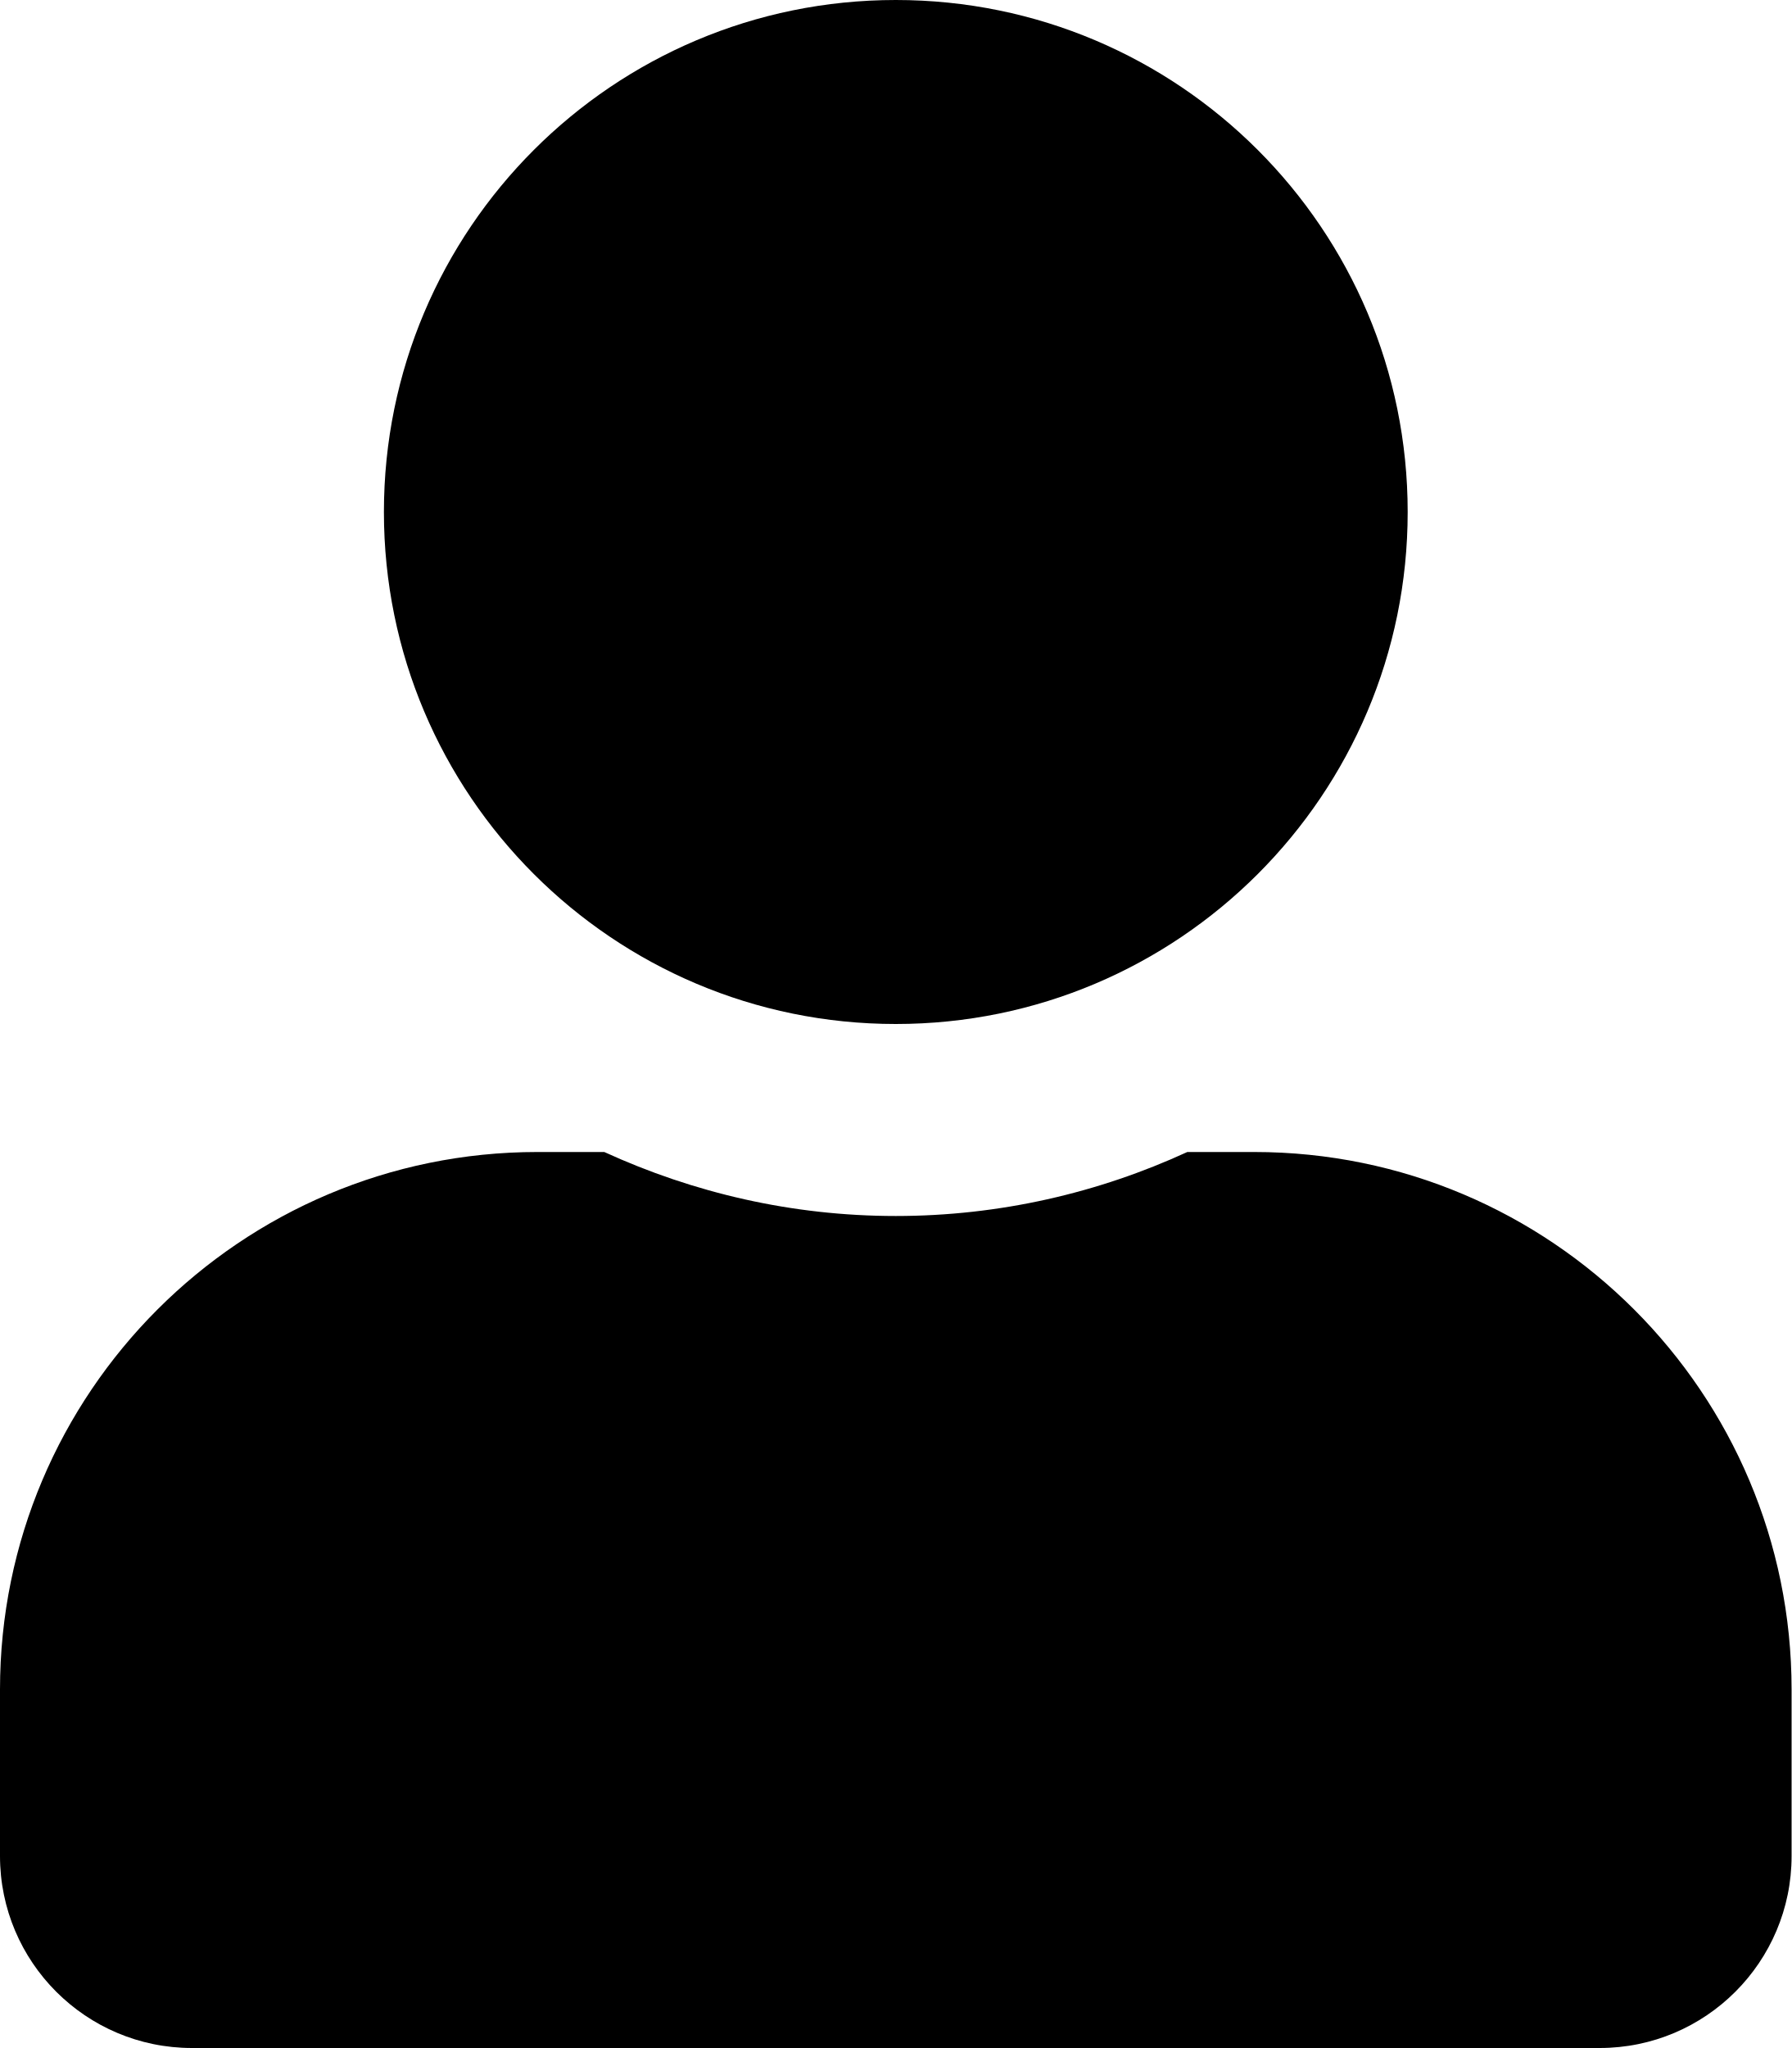
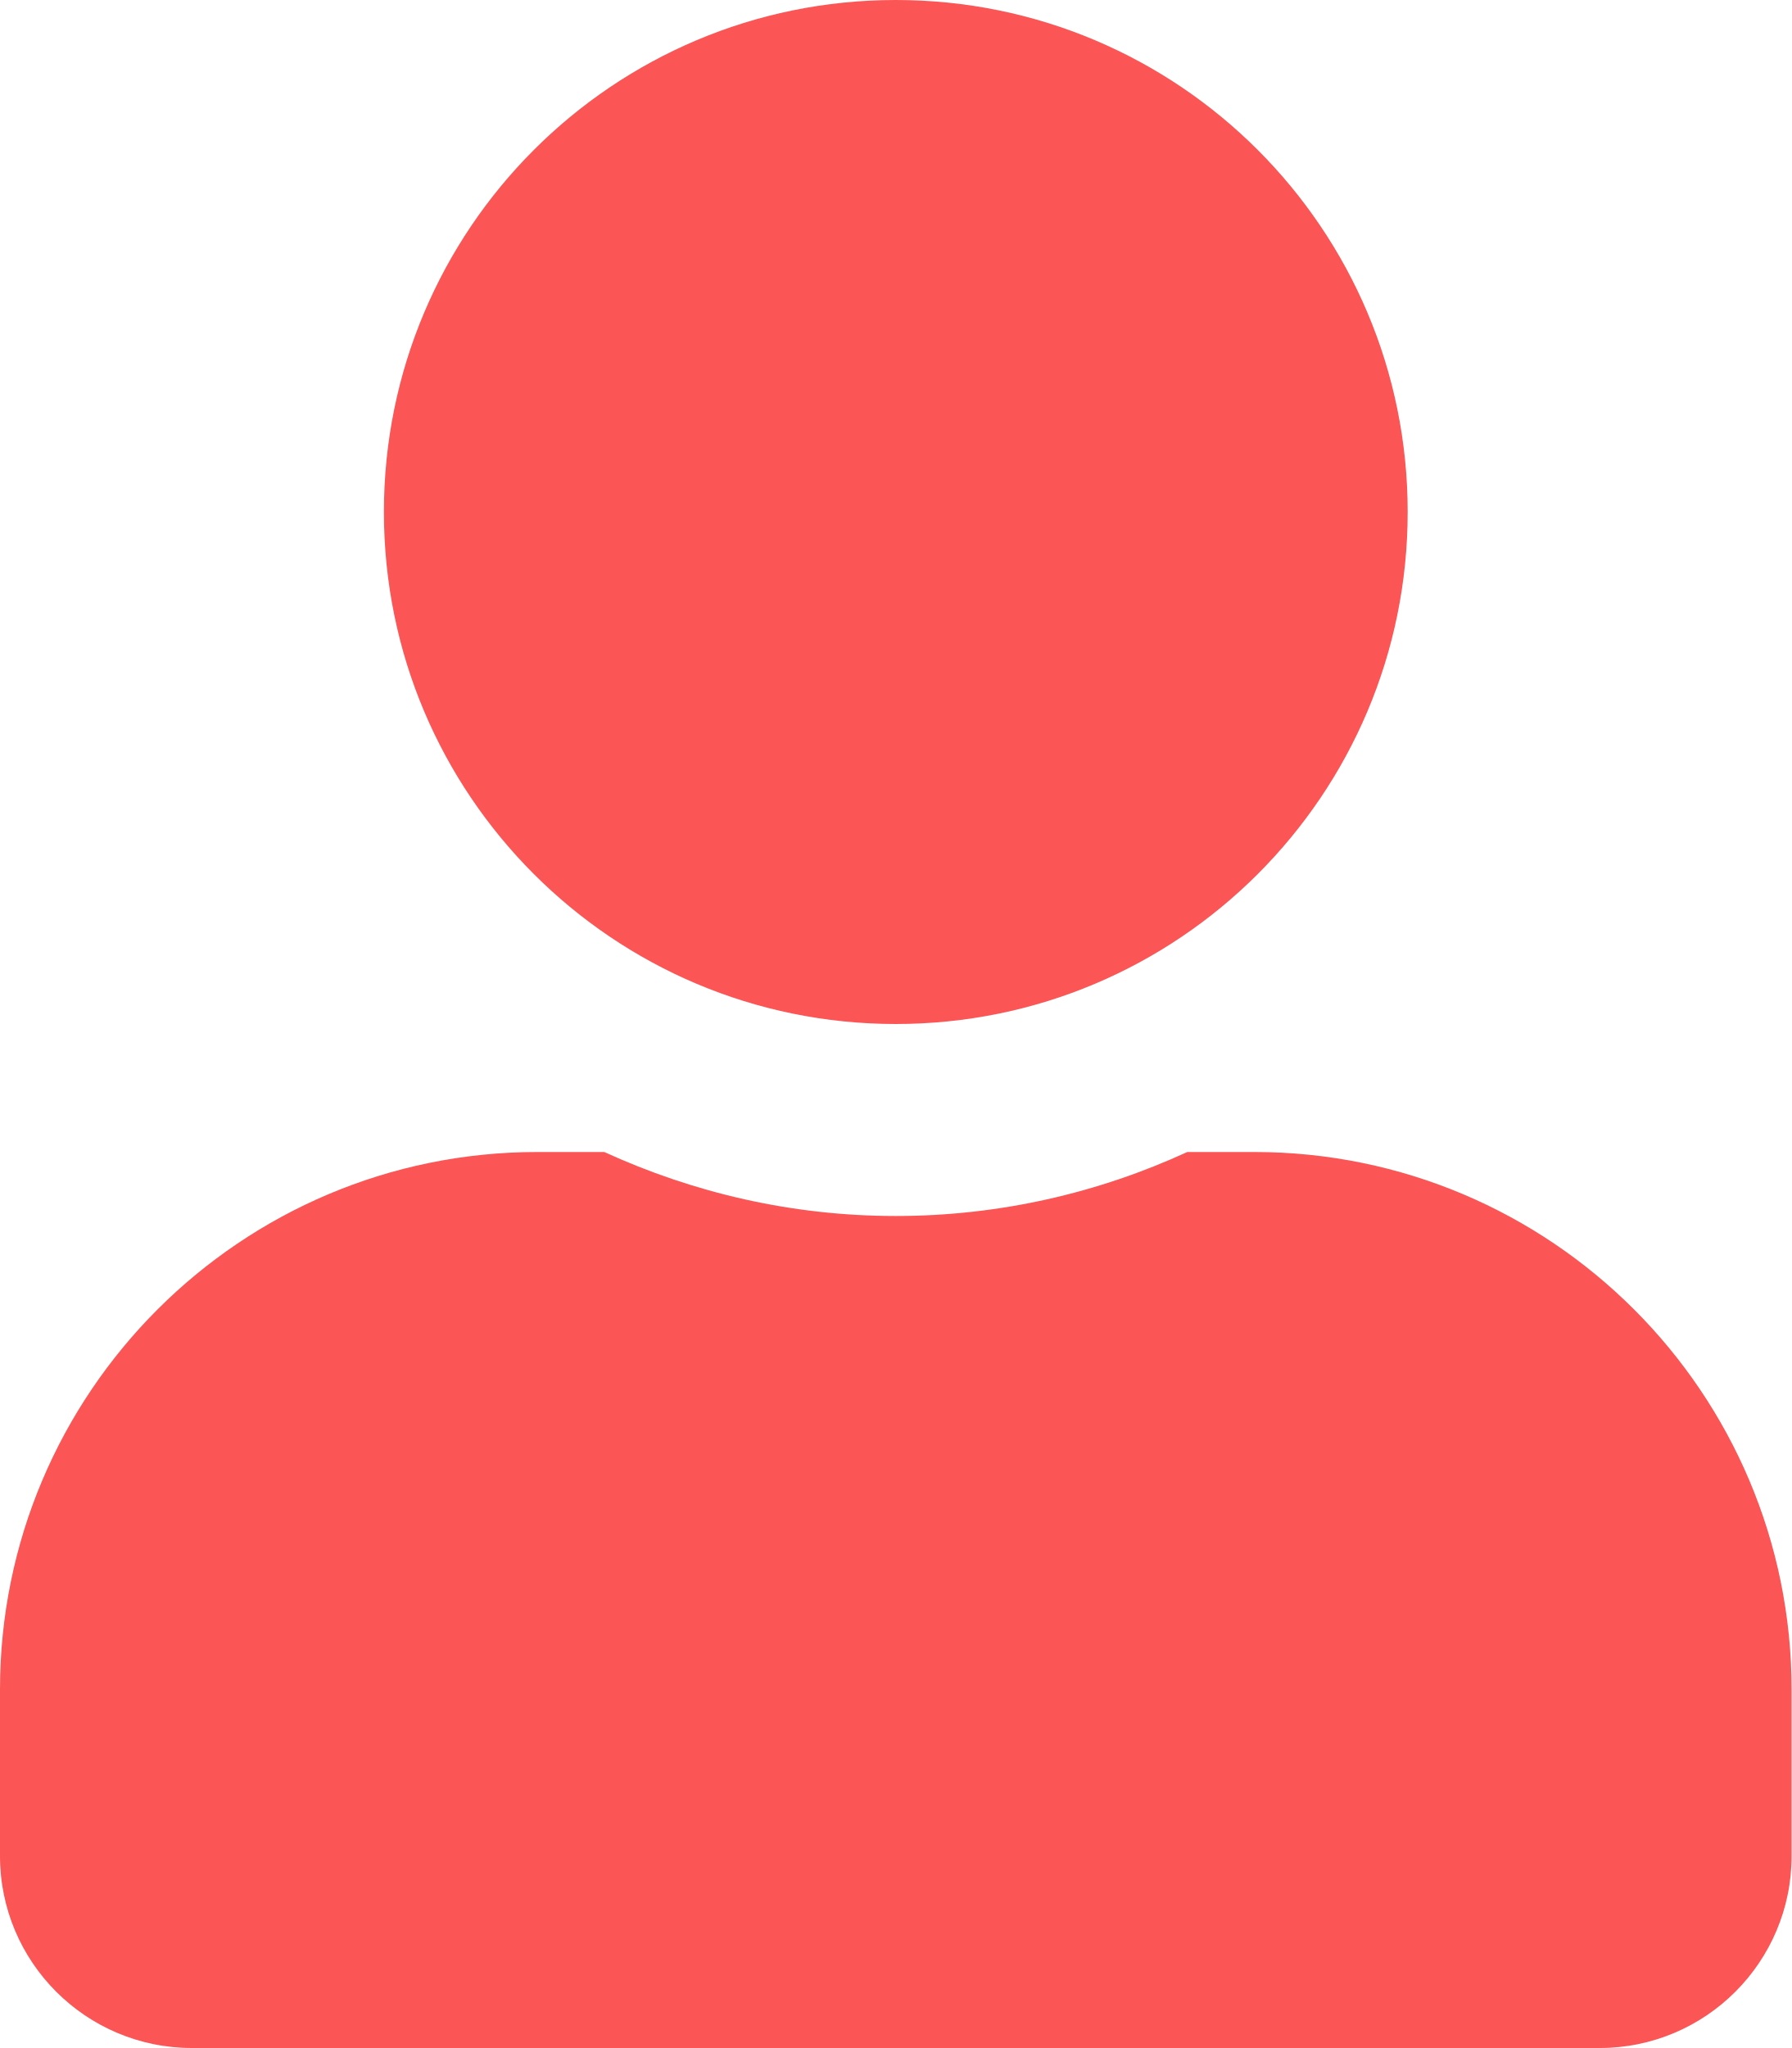
<svg xmlns="http://www.w3.org/2000/svg" viewBox="0 0 448 512">
-   <path d="M224 256c70.7 0 128-57.3 128-128S294.7 0 224 0S96 57.3 96 128s57.3 128 128 128zm89.6 32h-16.7c-22.2 10.2-46.9 16-72.9 16s-50.6-5.8-72.9-16h-16.7C60.2 288 0 348.2 0 422.4V464c0 26.5 21.5 48 48 48h352c26.5 0 48-21.5 48-48v-41.6c0-74.2-60.2-134.4-134.4-134.4z" fill="currentColor" />
+   <path d="M224 256c70.7 0 128-57.3 128-128S294.7 0 224 0S96 57.3 96 128s57.3 128 128 128zm89.6 32h-16.7c-22.2 10.2-46.9 16-72.9 16s-50.6-5.8-72.9-16h-16.7C60.2 288 0 348.2 0 422.4V464c0 26.5 21.5 48 48 48h352c26.5 0 48-21.5 48-48v-41.6c0-74.2-60.2-134.4-134.4-134.4z" fill="#fb5555" />
</svg>
